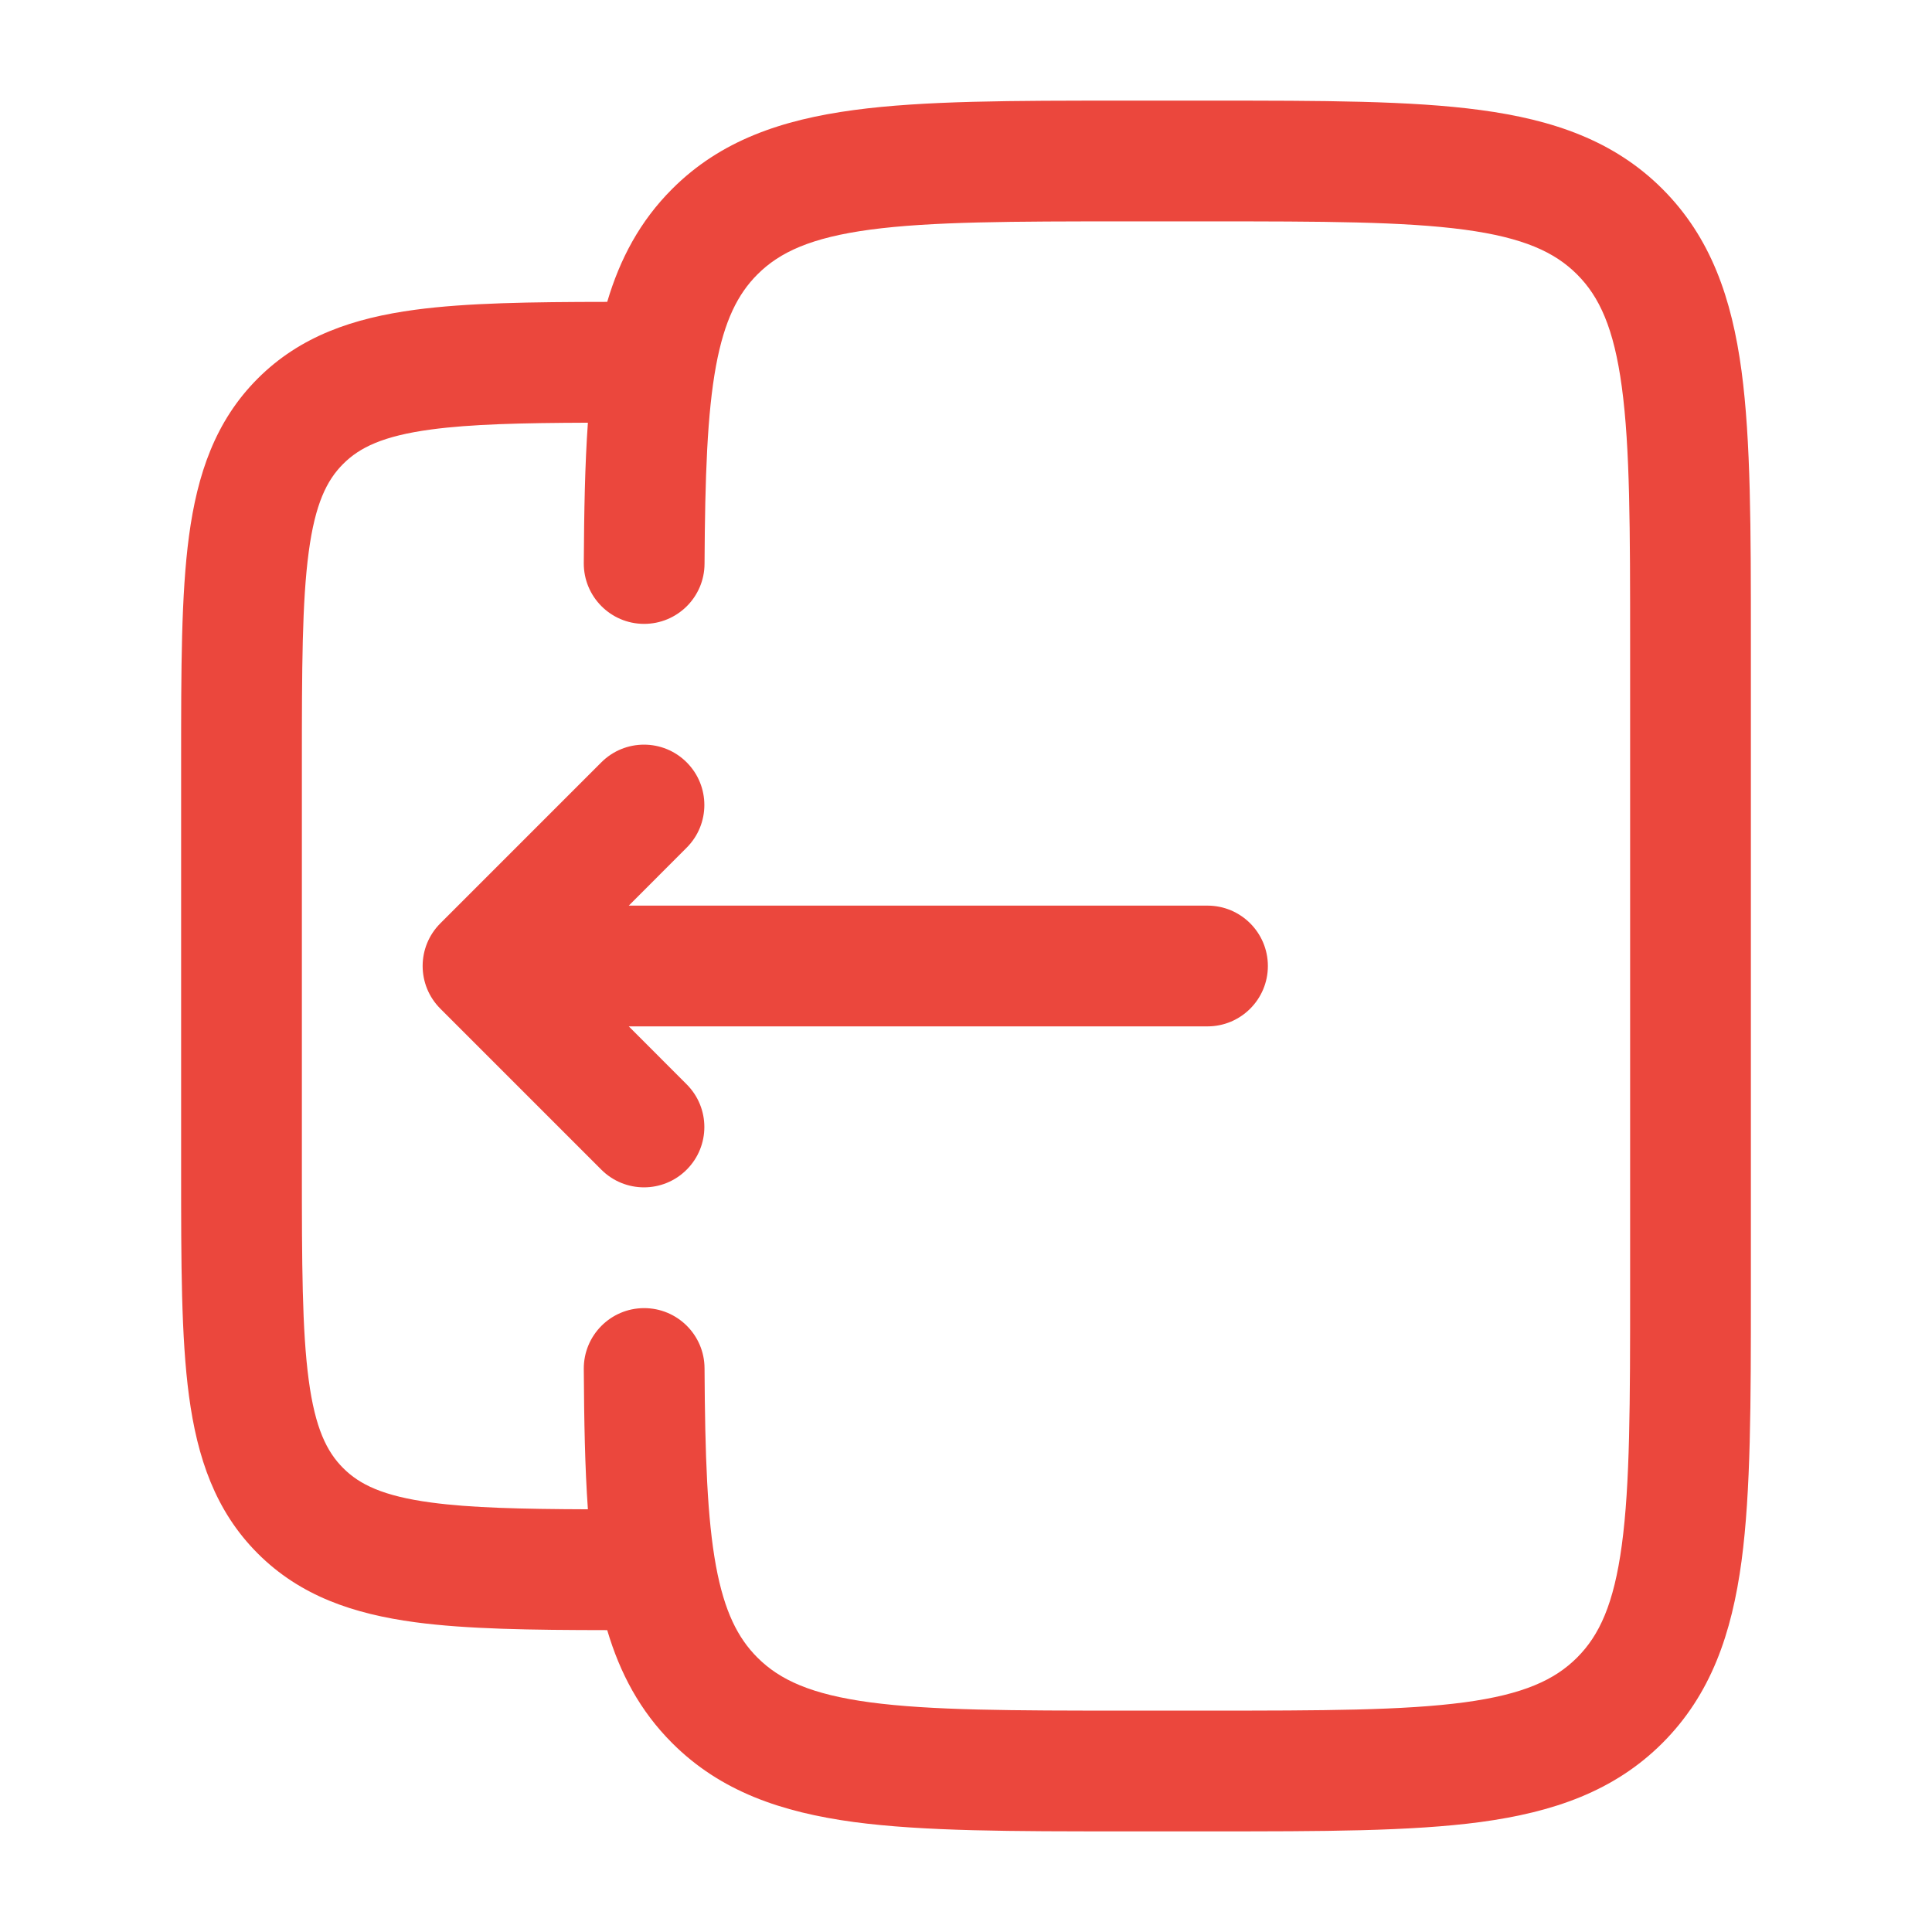
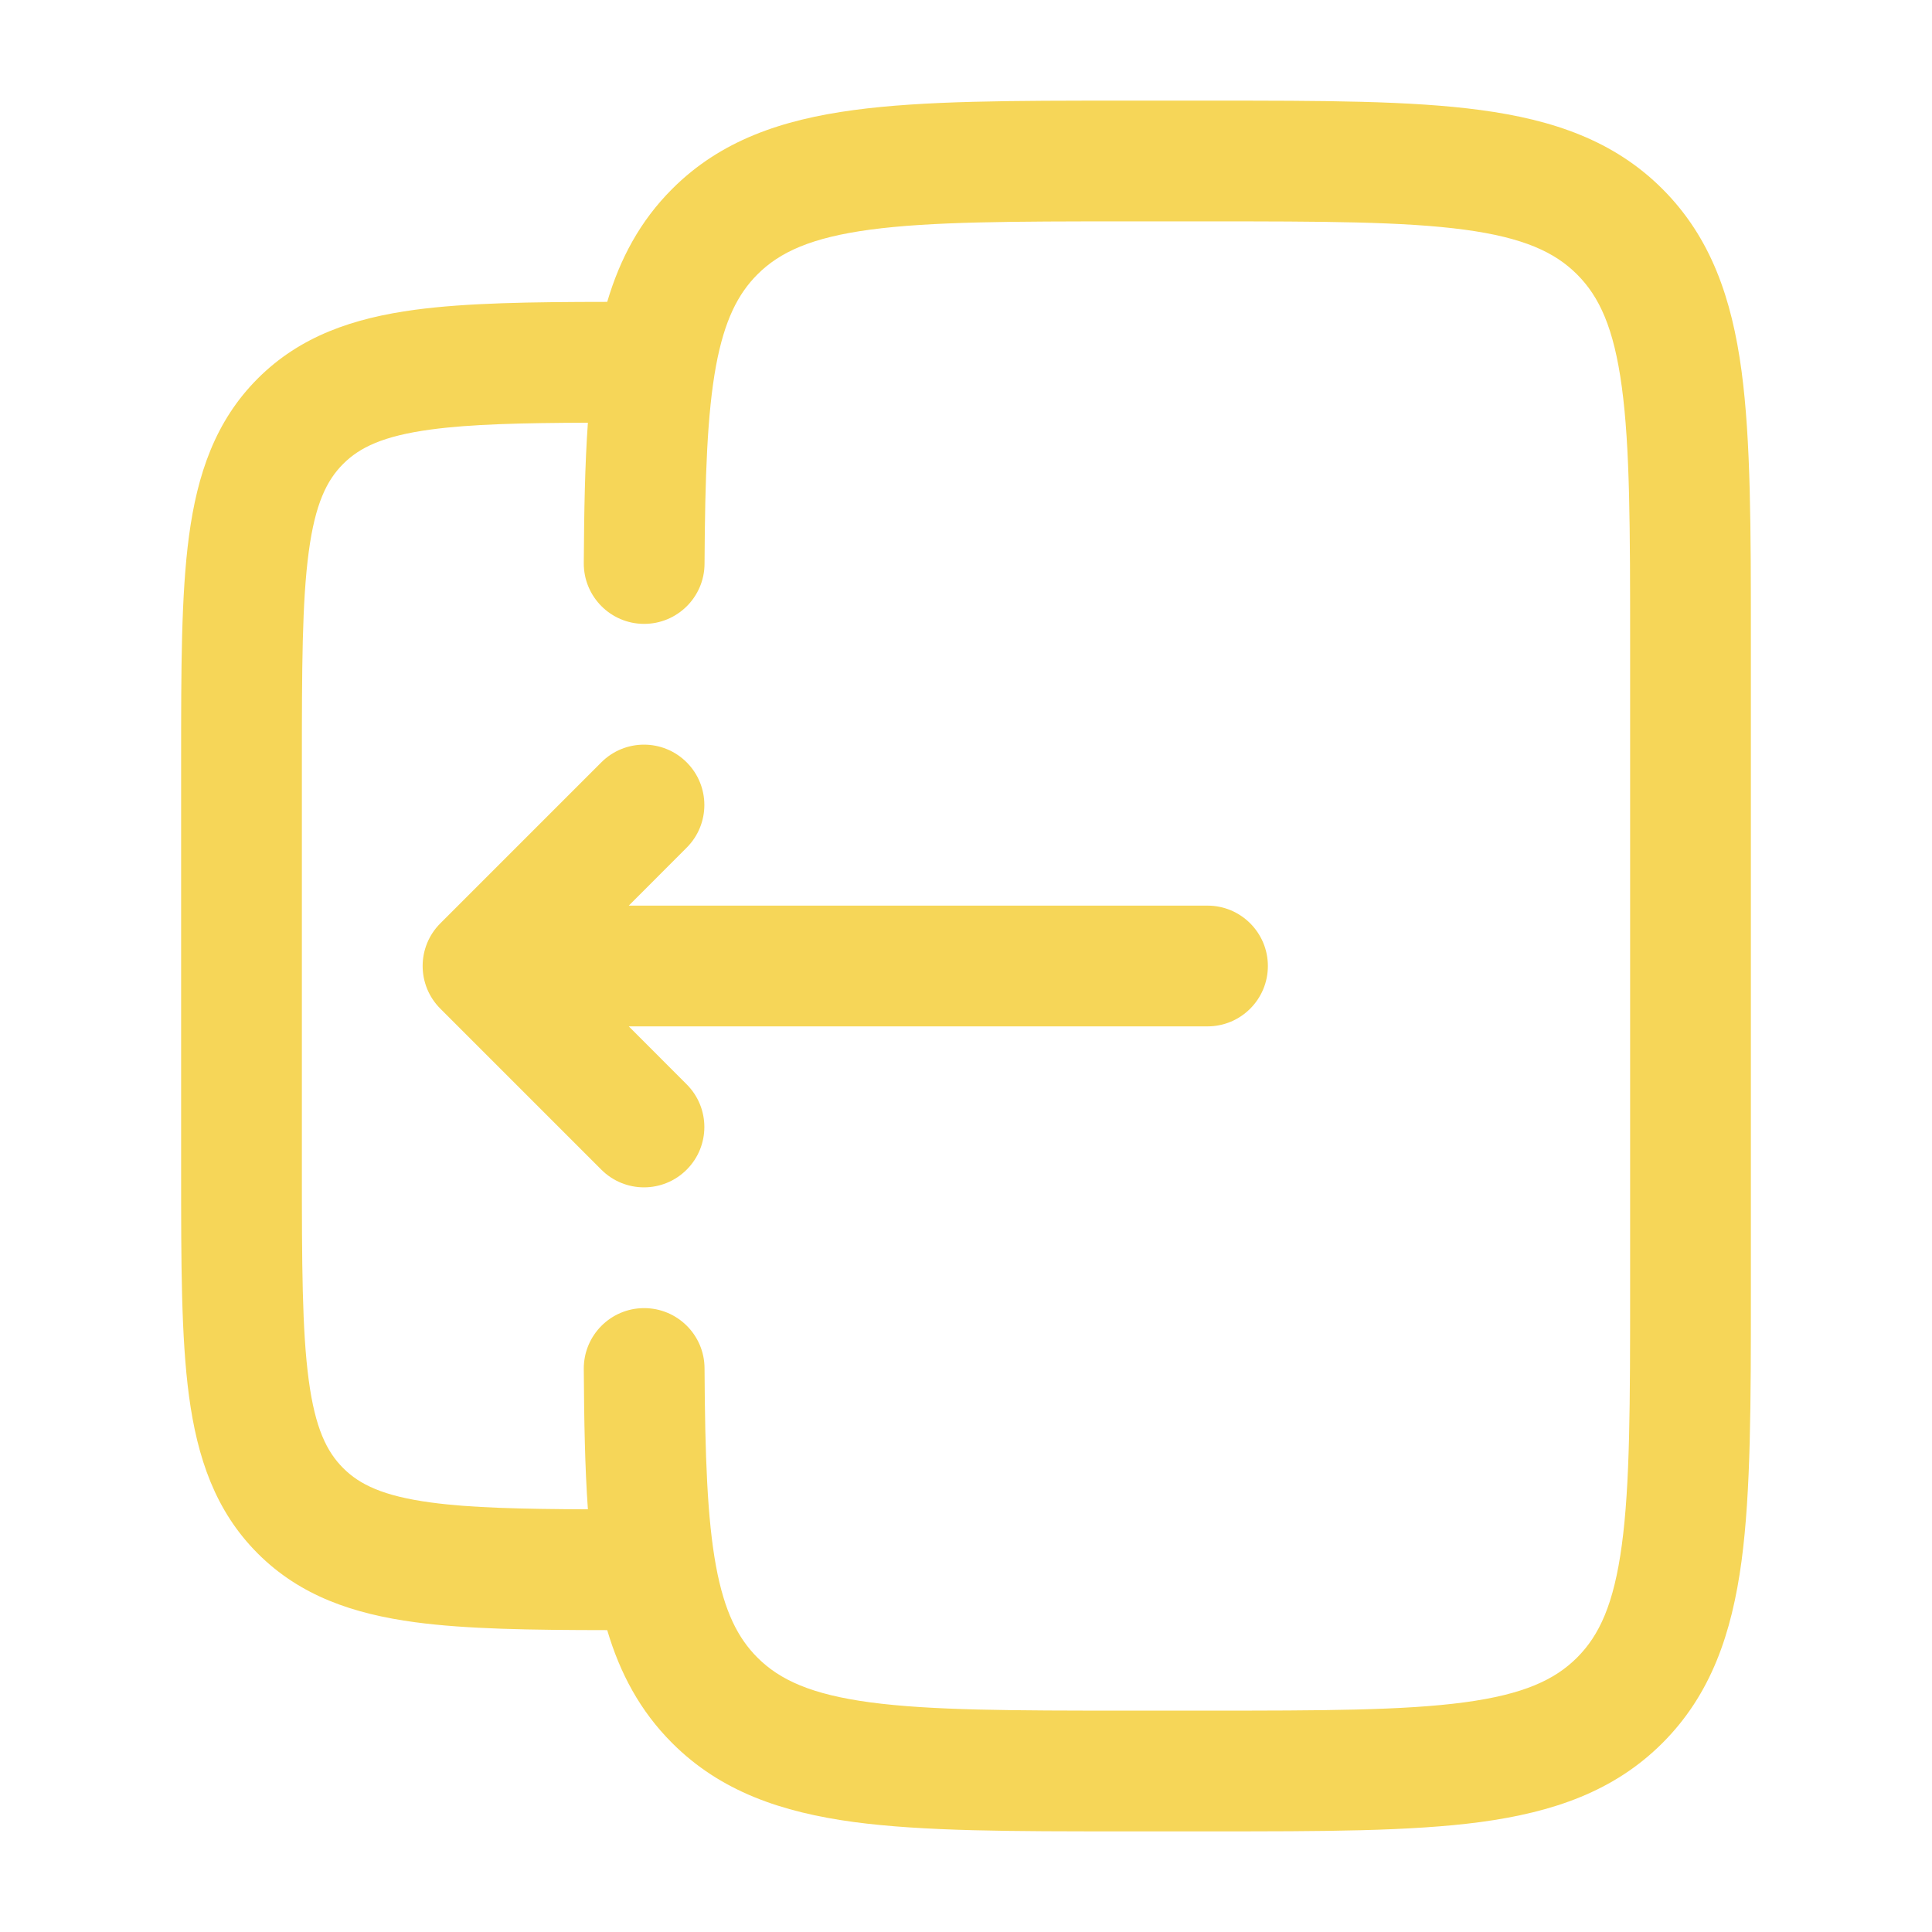
<svg xmlns="http://www.w3.org/2000/svg" width="24" height="24" viewBox="0 0 24 24" fill="none">
-   <path d="M5.47 12.53C5.177 12.237 5.177 11.763 5.47 11.47L7.47 9.47C7.763 9.177 8.237 9.177 8.53 9.47C8.823 9.763 8.823 10.237 8.53 10.53L7.811 11.25L15 11.25C15.414 11.25 15.75 11.586 15.75 12C15.75 12.414 15.414 12.75 15 12.75L7.811 12.75L8.53 13.47C8.823 13.763 8.823 14.237 8.53 14.53C8.237 14.823 7.763 14.823 7.47 14.53L5.47 12.53Z" fill="#EB473D" />
-   <path fill-rule="evenodd" clip-rule="evenodd" d="M13.945 1.25H15.055C16.423 1.25 17.525 1.25 18.392 1.367C19.292 1.488 20.05 1.746 20.652 2.348C21.254 2.95 21.513 3.708 21.634 4.608C21.75 5.475 21.75 6.578 21.75 7.945V16.055C21.75 17.422 21.75 18.525 21.634 19.392C21.513 20.292 21.254 21.05 20.652 21.652C20.05 22.254 19.292 22.512 18.392 22.634C17.525 22.75 16.423 22.75 15.055 22.75H13.945C12.578 22.75 11.475 22.75 10.608 22.634C9.708 22.512 8.95 22.254 8.349 21.652C7.95 21.253 7.701 20.784 7.543 20.25C6.592 20.249 5.799 20.238 5.157 20.152C4.393 20.049 3.731 19.827 3.202 19.298C2.673 18.769 2.451 18.107 2.348 17.343C2.25 16.612 2.25 15.687 2.25 14.554V9.446C2.25 8.313 2.25 7.388 2.348 6.657C2.451 5.893 2.673 5.231 3.202 4.702C3.731 4.173 4.393 3.951 5.157 3.848C5.799 3.762 6.592 3.751 7.543 3.75C7.701 3.216 7.95 2.747 8.349 2.348C8.95 1.746 9.708 1.488 10.608 1.367C11.475 1.25 12.578 1.25 13.945 1.25ZM7.252 17.004C7.256 17.649 7.266 18.229 7.303 18.749C6.468 18.746 5.848 18.731 5.357 18.665C4.759 18.585 4.466 18.441 4.263 18.237C4.059 18.034 3.915 17.741 3.835 17.143C3.752 16.524 3.75 15.7 3.75 14.5V9.5C3.75 8.3 3.752 7.476 3.835 6.857C3.915 6.259 4.059 5.966 4.263 5.763C4.466 5.559 4.759 5.415 5.357 5.335C5.848 5.269 6.468 5.254 7.303 5.251C7.266 5.771 7.256 6.351 7.252 6.996C7.25 7.41 7.584 7.748 7.998 7.75C8.412 7.752 8.75 7.418 8.752 7.004C8.758 5.911 8.786 5.136 8.894 4.547C8.999 3.981 9.166 3.652 9.409 3.409C9.686 3.132 10.075 2.952 10.808 2.853C11.564 2.752 12.565 2.75 14 2.75H15C16.436 2.75 17.437 2.752 18.192 2.853C18.926 2.952 19.314 3.132 19.591 3.409C19.868 3.686 20.048 4.074 20.147 4.808C20.249 5.563 20.25 6.565 20.25 8V16C20.25 17.435 20.249 18.436 20.147 19.192C20.048 19.926 19.868 20.314 19.591 20.591C19.314 20.868 18.926 21.048 18.192 21.147C17.437 21.248 16.436 21.25 15 21.25H14C12.565 21.25 11.564 21.248 10.808 21.147C10.075 21.048 9.686 20.868 9.409 20.591C9.166 20.348 8.999 20.02 8.894 19.453C8.786 18.864 8.758 18.089 8.752 16.996C8.75 16.582 8.412 16.248 7.998 16.25C7.584 16.252 7.25 16.59 7.252 17.004Z" fill="#EB473D" />
+   <path d="M5.47 12.53C5.177 12.237 5.177 11.763 5.47 11.47L7.47 9.47C7.763 9.177 8.237 9.177 8.53 9.47C8.823 9.763 8.823 10.237 8.53 10.53L7.811 11.25L15 11.25C15.414 11.25 15.75 11.586 15.75 12C15.75 12.414 15.414 12.75 15 12.75L7.811 12.75L8.53 13.47C8.823 13.763 8.823 14.237 8.53 14.53C8.237 14.823 7.763 14.823 7.47 14.53L5.47 12.53Z" fill="#F6D658" />
+   <path fill-rule="evenodd" clip-rule="evenodd" d="M13.945 1.25H15.055C16.423 1.25 17.525 1.25 18.392 1.367C19.292 1.488 20.05 1.746 20.652 2.348C21.254 2.95 21.513 3.708 21.634 4.608C21.75 5.475 21.75 6.578 21.75 7.945V16.055C21.75 17.422 21.75 18.525 21.634 19.392C21.513 20.292 21.254 21.05 20.652 21.652C20.05 22.254 19.292 22.512 18.392 22.634C17.525 22.75 16.423 22.75 15.055 22.75H13.945C12.578 22.75 11.475 22.75 10.608 22.634C9.708 22.512 8.95 22.254 8.349 21.652C7.95 21.253 7.701 20.784 7.543 20.25C6.592 20.249 5.799 20.238 5.157 20.152C4.393 20.049 3.731 19.827 3.202 19.298C2.673 18.769 2.451 18.107 2.348 17.343C2.25 16.612 2.25 15.687 2.25 14.554V9.446C2.25 8.313 2.25 7.388 2.348 6.657C2.451 5.893 2.673 5.231 3.202 4.702C3.731 4.173 4.393 3.951 5.157 3.848C5.799 3.762 6.592 3.751 7.543 3.75C7.701 3.216 7.95 2.747 8.349 2.348C8.95 1.746 9.708 1.488 10.608 1.367C11.475 1.25 12.578 1.25 13.945 1.25ZM7.252 17.004C7.256 17.649 7.266 18.229 7.303 18.749C6.468 18.746 5.848 18.731 5.357 18.665C4.759 18.585 4.466 18.441 4.263 18.237C4.059 18.034 3.915 17.741 3.835 17.143C3.752 16.524 3.75 15.7 3.75 14.5V9.5C3.75 8.3 3.752 7.476 3.835 6.857C3.915 6.259 4.059 5.966 4.263 5.763C4.466 5.559 4.759 5.415 5.357 5.335C5.848 5.269 6.468 5.254 7.303 5.251C7.266 5.771 7.256 6.351 7.252 6.996C7.25 7.41 7.584 7.748 7.998 7.75C8.412 7.752 8.75 7.418 8.752 7.004C8.758 5.911 8.786 5.136 8.894 4.547C8.999 3.981 9.166 3.652 9.409 3.409C9.686 3.132 10.075 2.952 10.808 2.853C11.564 2.752 12.565 2.75 14 2.75H15C16.436 2.75 17.437 2.752 18.192 2.853C18.926 2.952 19.314 3.132 19.591 3.409C19.868 3.686 20.048 4.074 20.147 4.808C20.249 5.563 20.25 6.565 20.25 8V16C20.25 17.435 20.249 18.436 20.147 19.192C20.048 19.926 19.868 20.314 19.591 20.591C19.314 20.868 18.926 21.048 18.192 21.147C17.437 21.248 16.436 21.25 15 21.25H14C12.565 21.25 11.564 21.248 10.808 21.147C10.075 21.048 9.686 20.868 9.409 20.591C9.166 20.348 8.999 20.02 8.894 19.453C8.786 18.864 8.758 18.089 8.752 16.996C8.75 16.582 8.412 16.248 7.998 16.25C7.584 16.252 7.25 16.59 7.252 17.004Z" fill="#F6D658" />
</svg>
